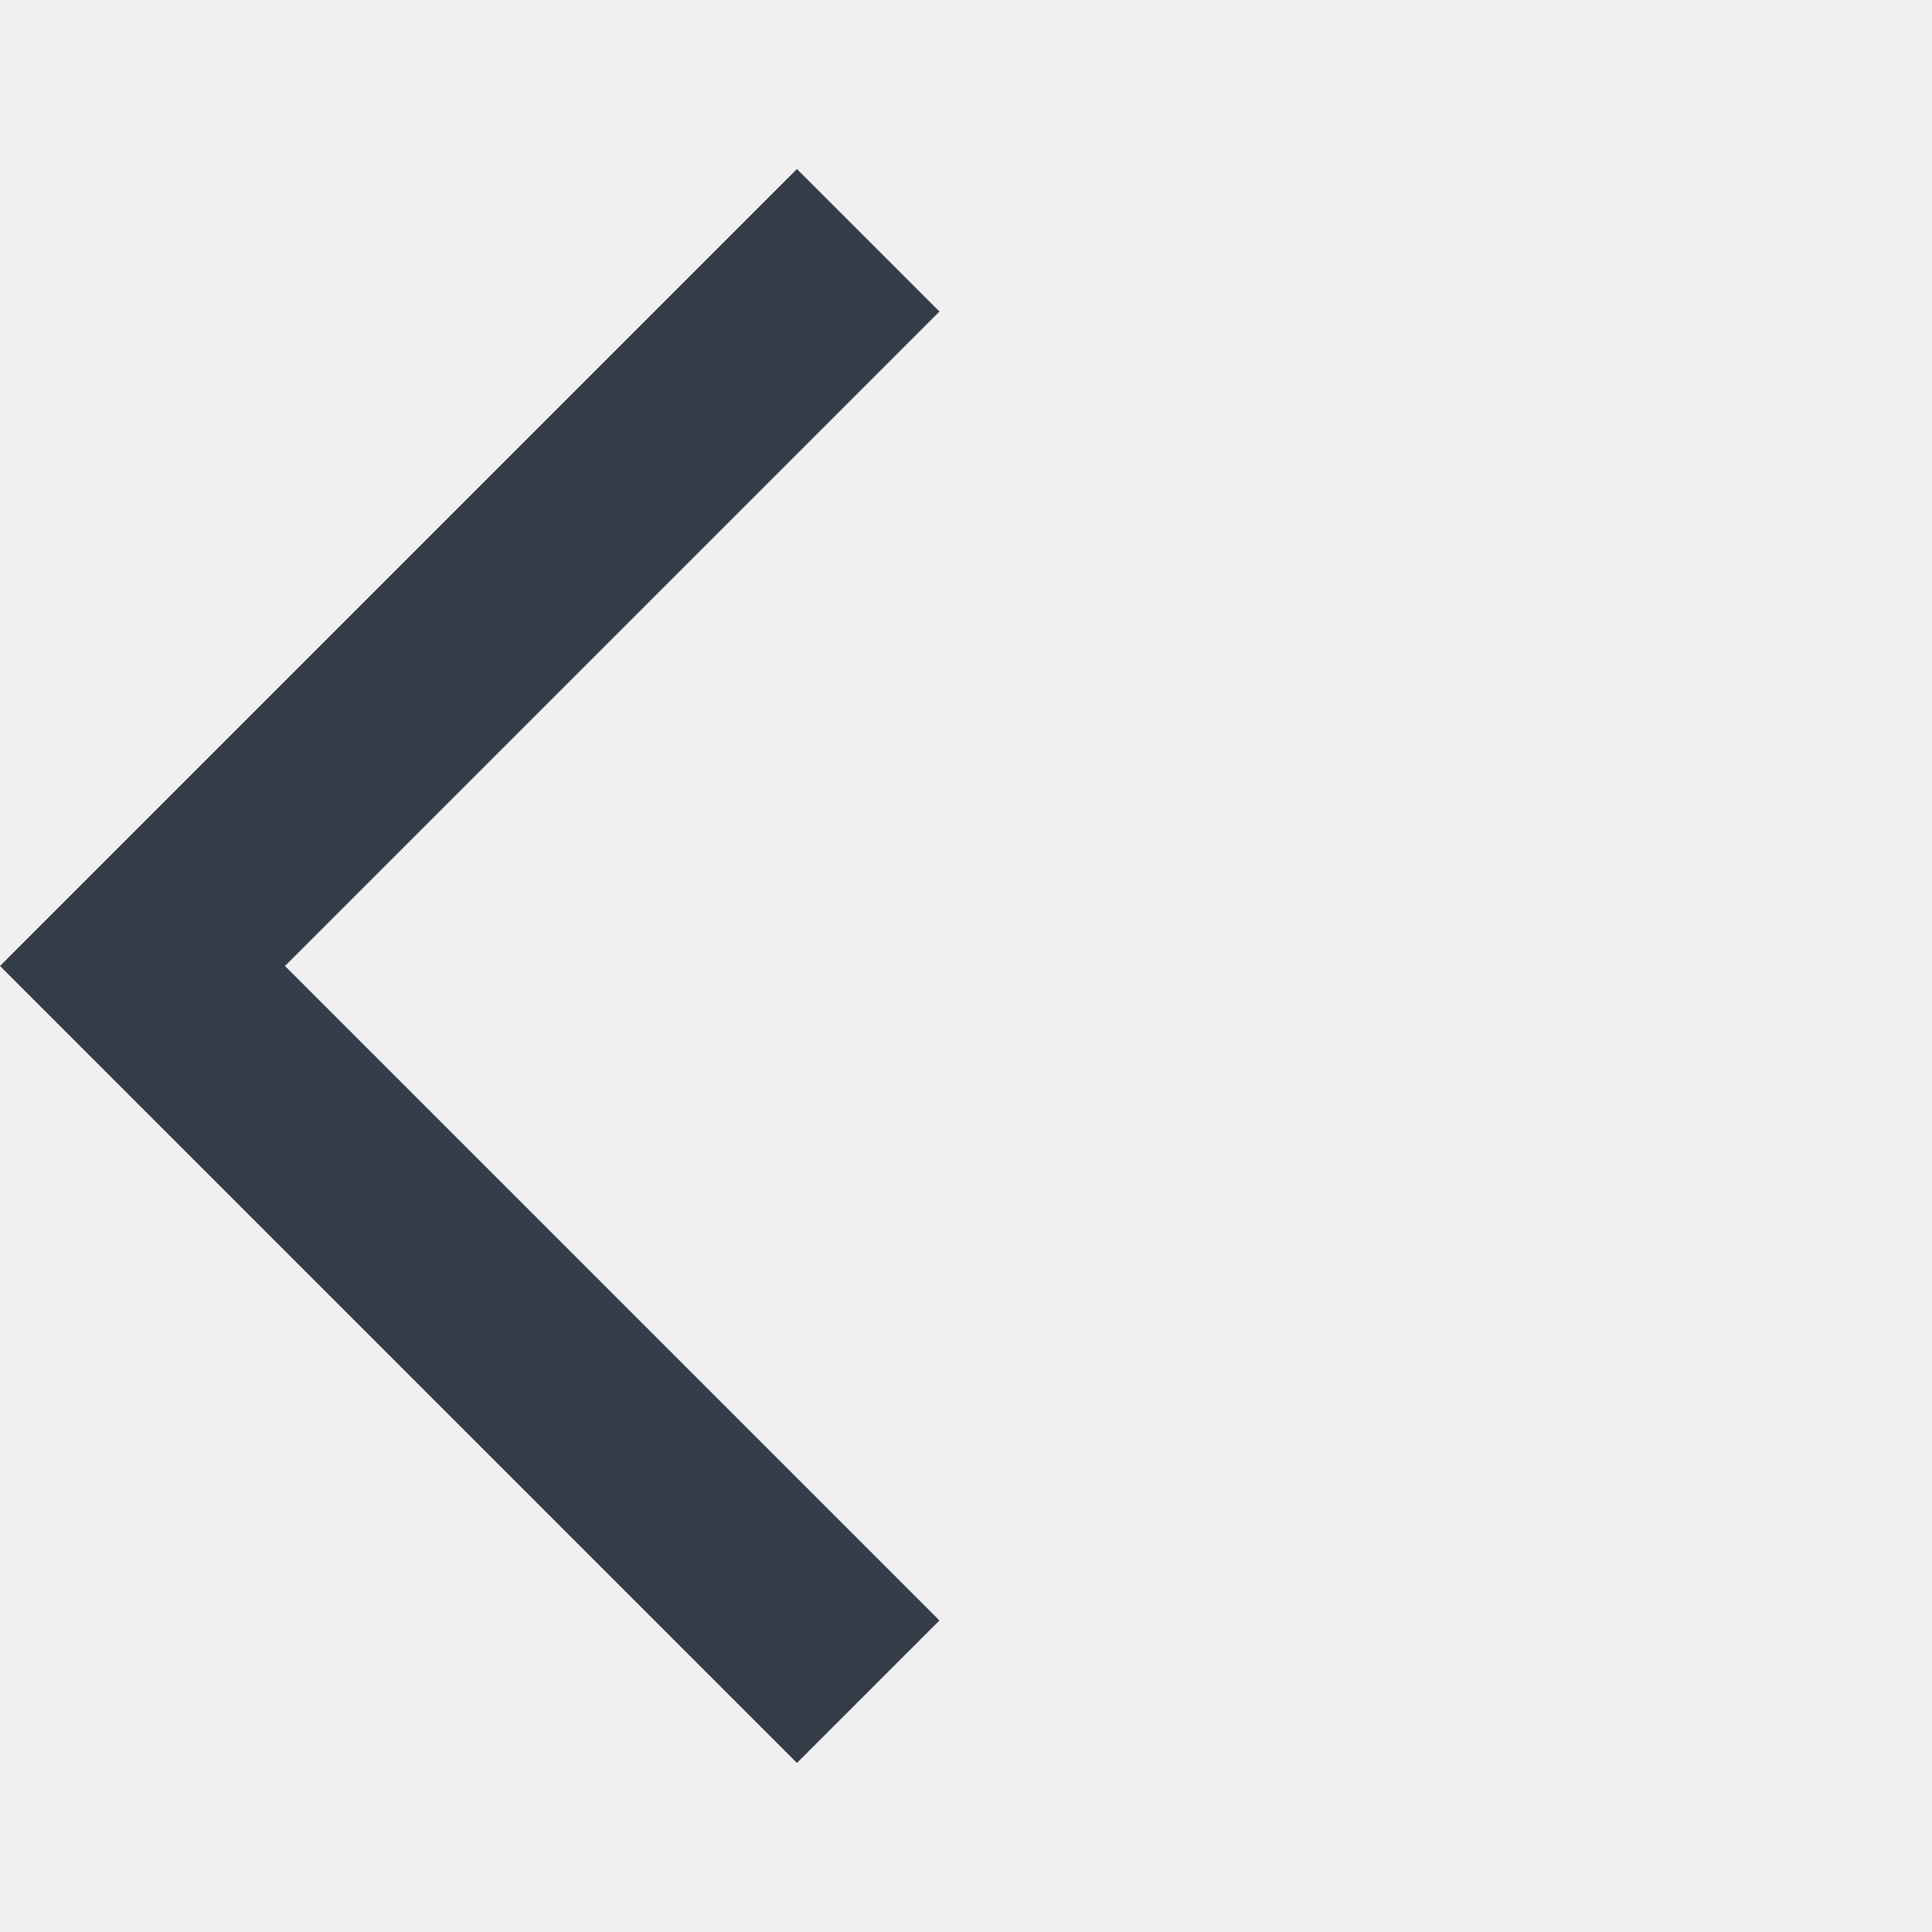
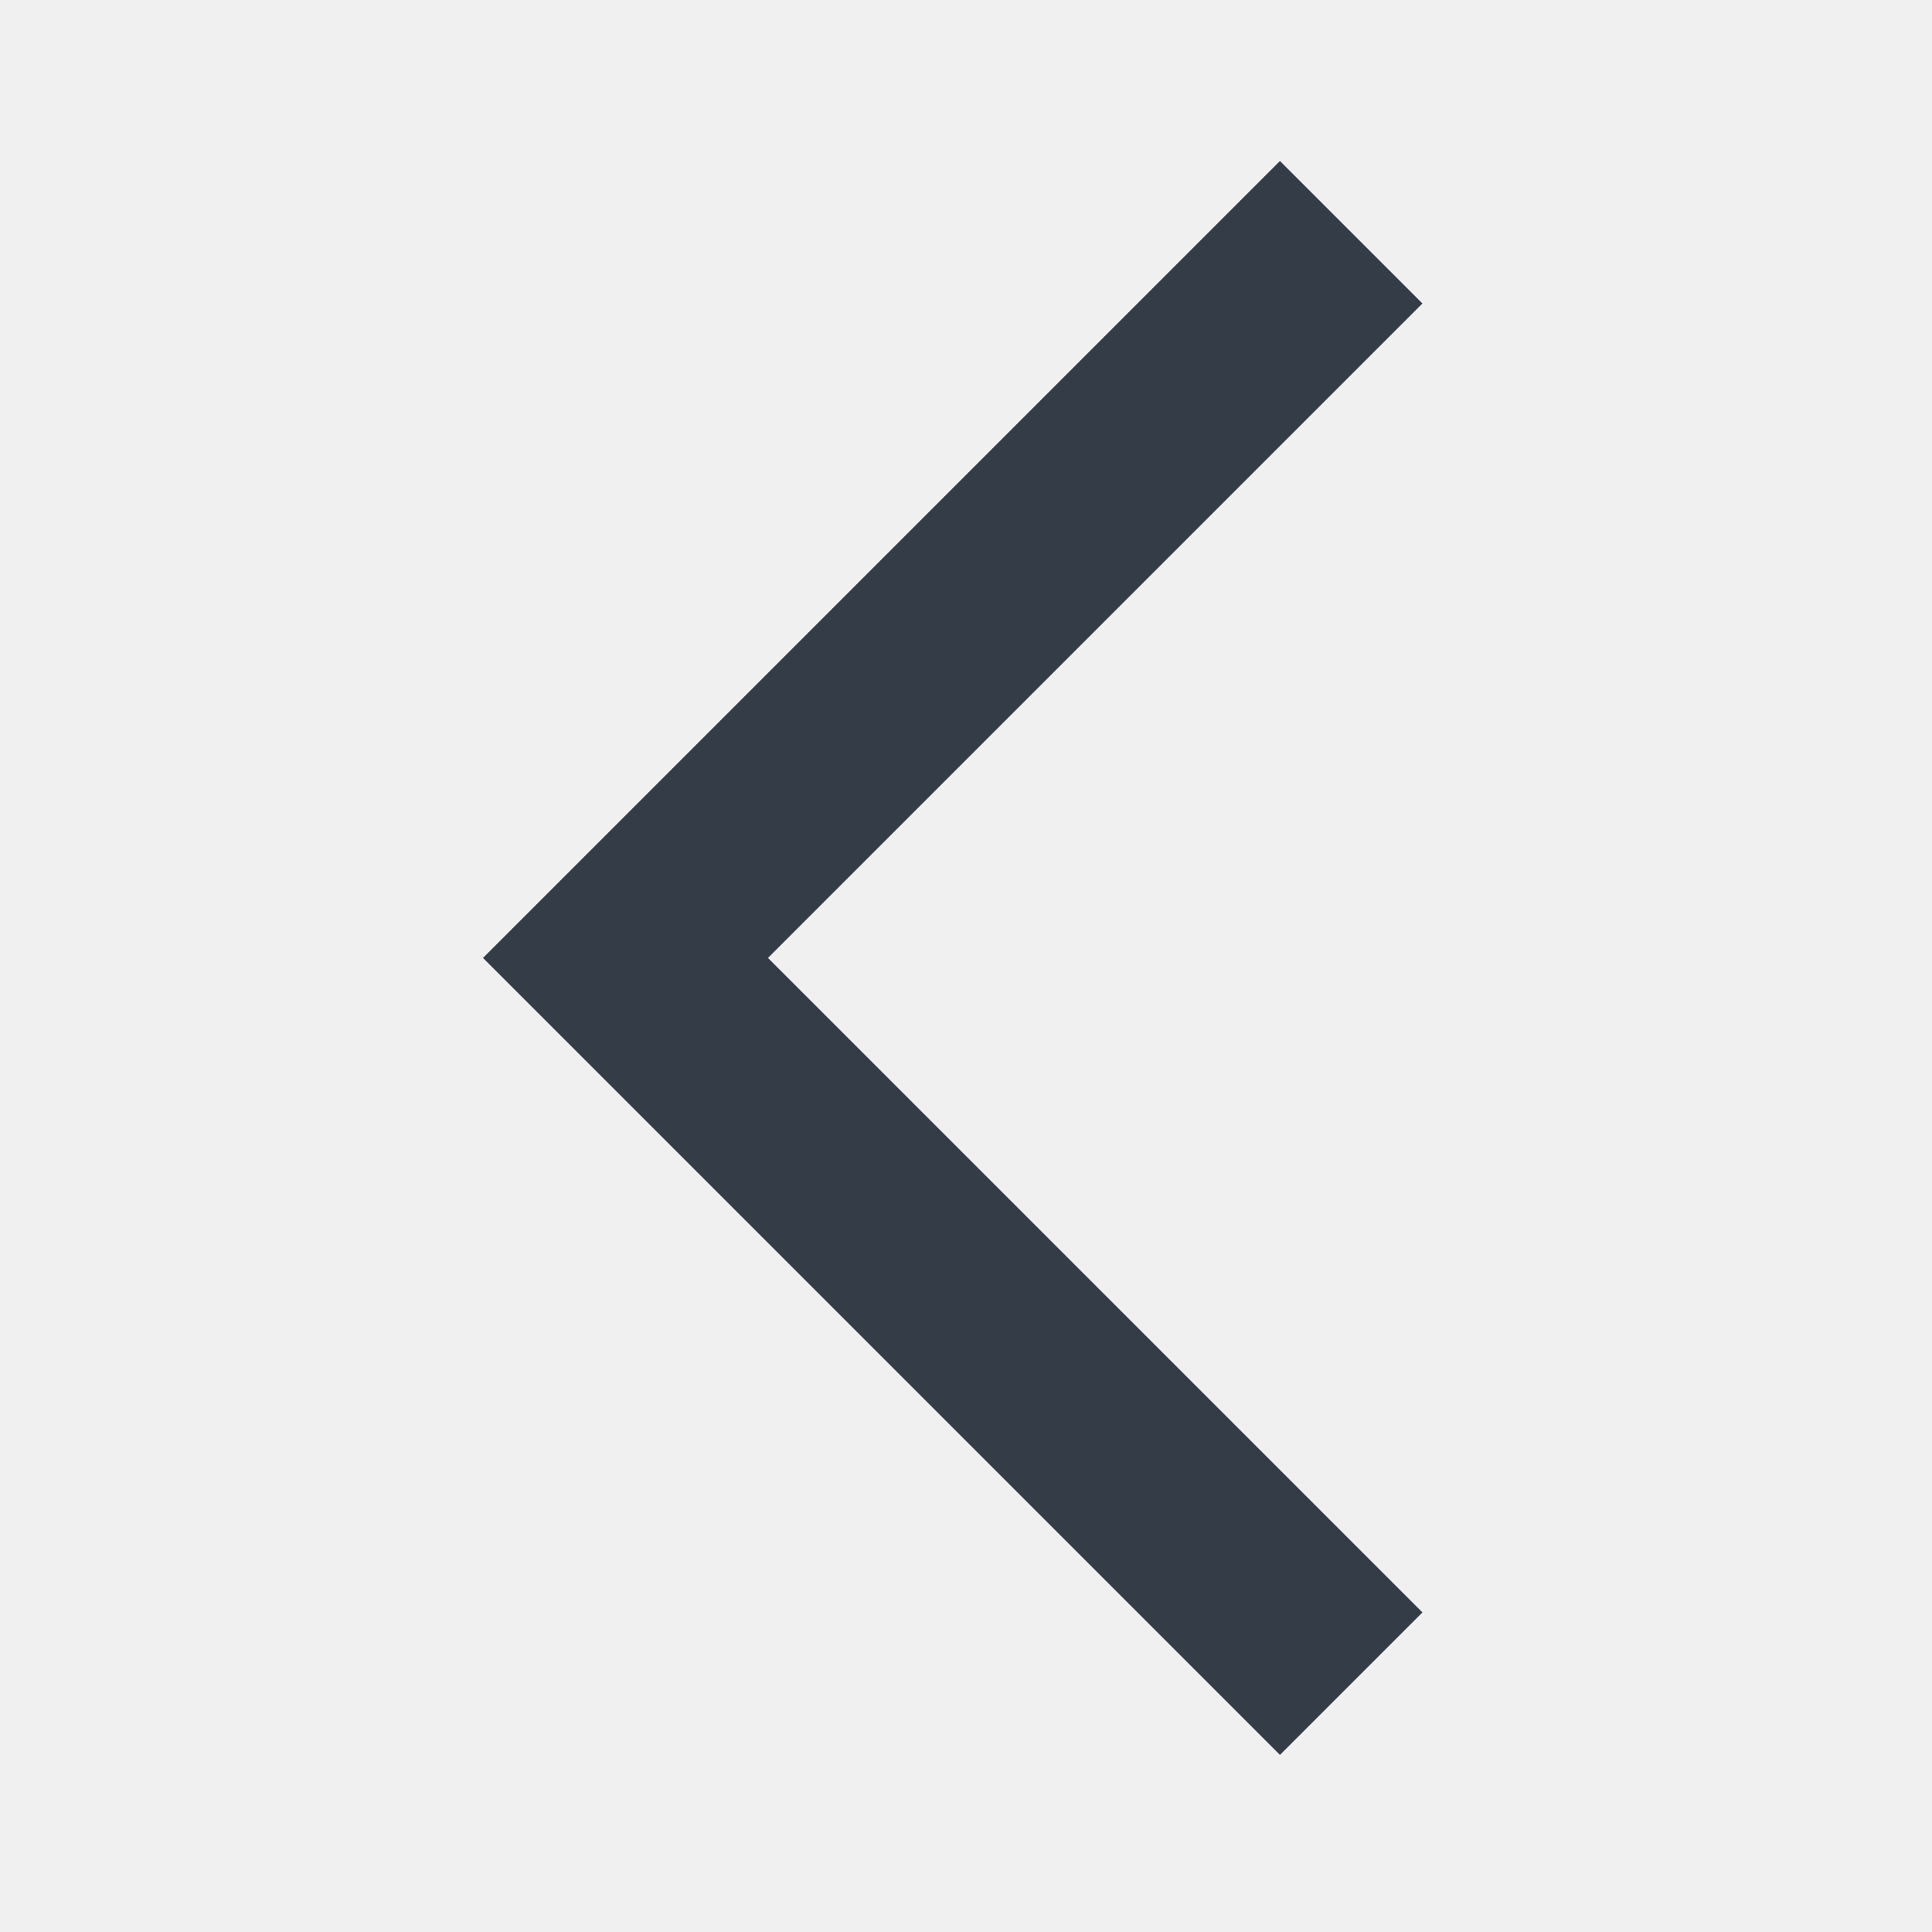
- <svg xmlns="http://www.w3.org/2000/svg" fill="none" viewBox="0 0 24 24" width="24" height="24">
+ <svg xmlns="http://www.w3.org/2000/svg" width="24" height="24" fill="none" viewBox="0 0 24 24">
  <g clip-path="url(#a)">
-     <path fill="#343C47" d="M11.67 3.87 9.9 2.1 0 12l9.9 9.9 1.77-1.77L3.54 12l8.13-8.13Z" />
+     <path fill="#343C47" d="M17.67 3.77 15.9 2 6 11.9l9.9 9.9 1.77-1.77-8.13-8.13 8.13-8.13Z" />
  </g>
  <defs>
    <clipPath id="a">
      <path fill="#fff" d="M0 0h24v24H0z" />
    </clipPath>
  </defs>
</svg>
